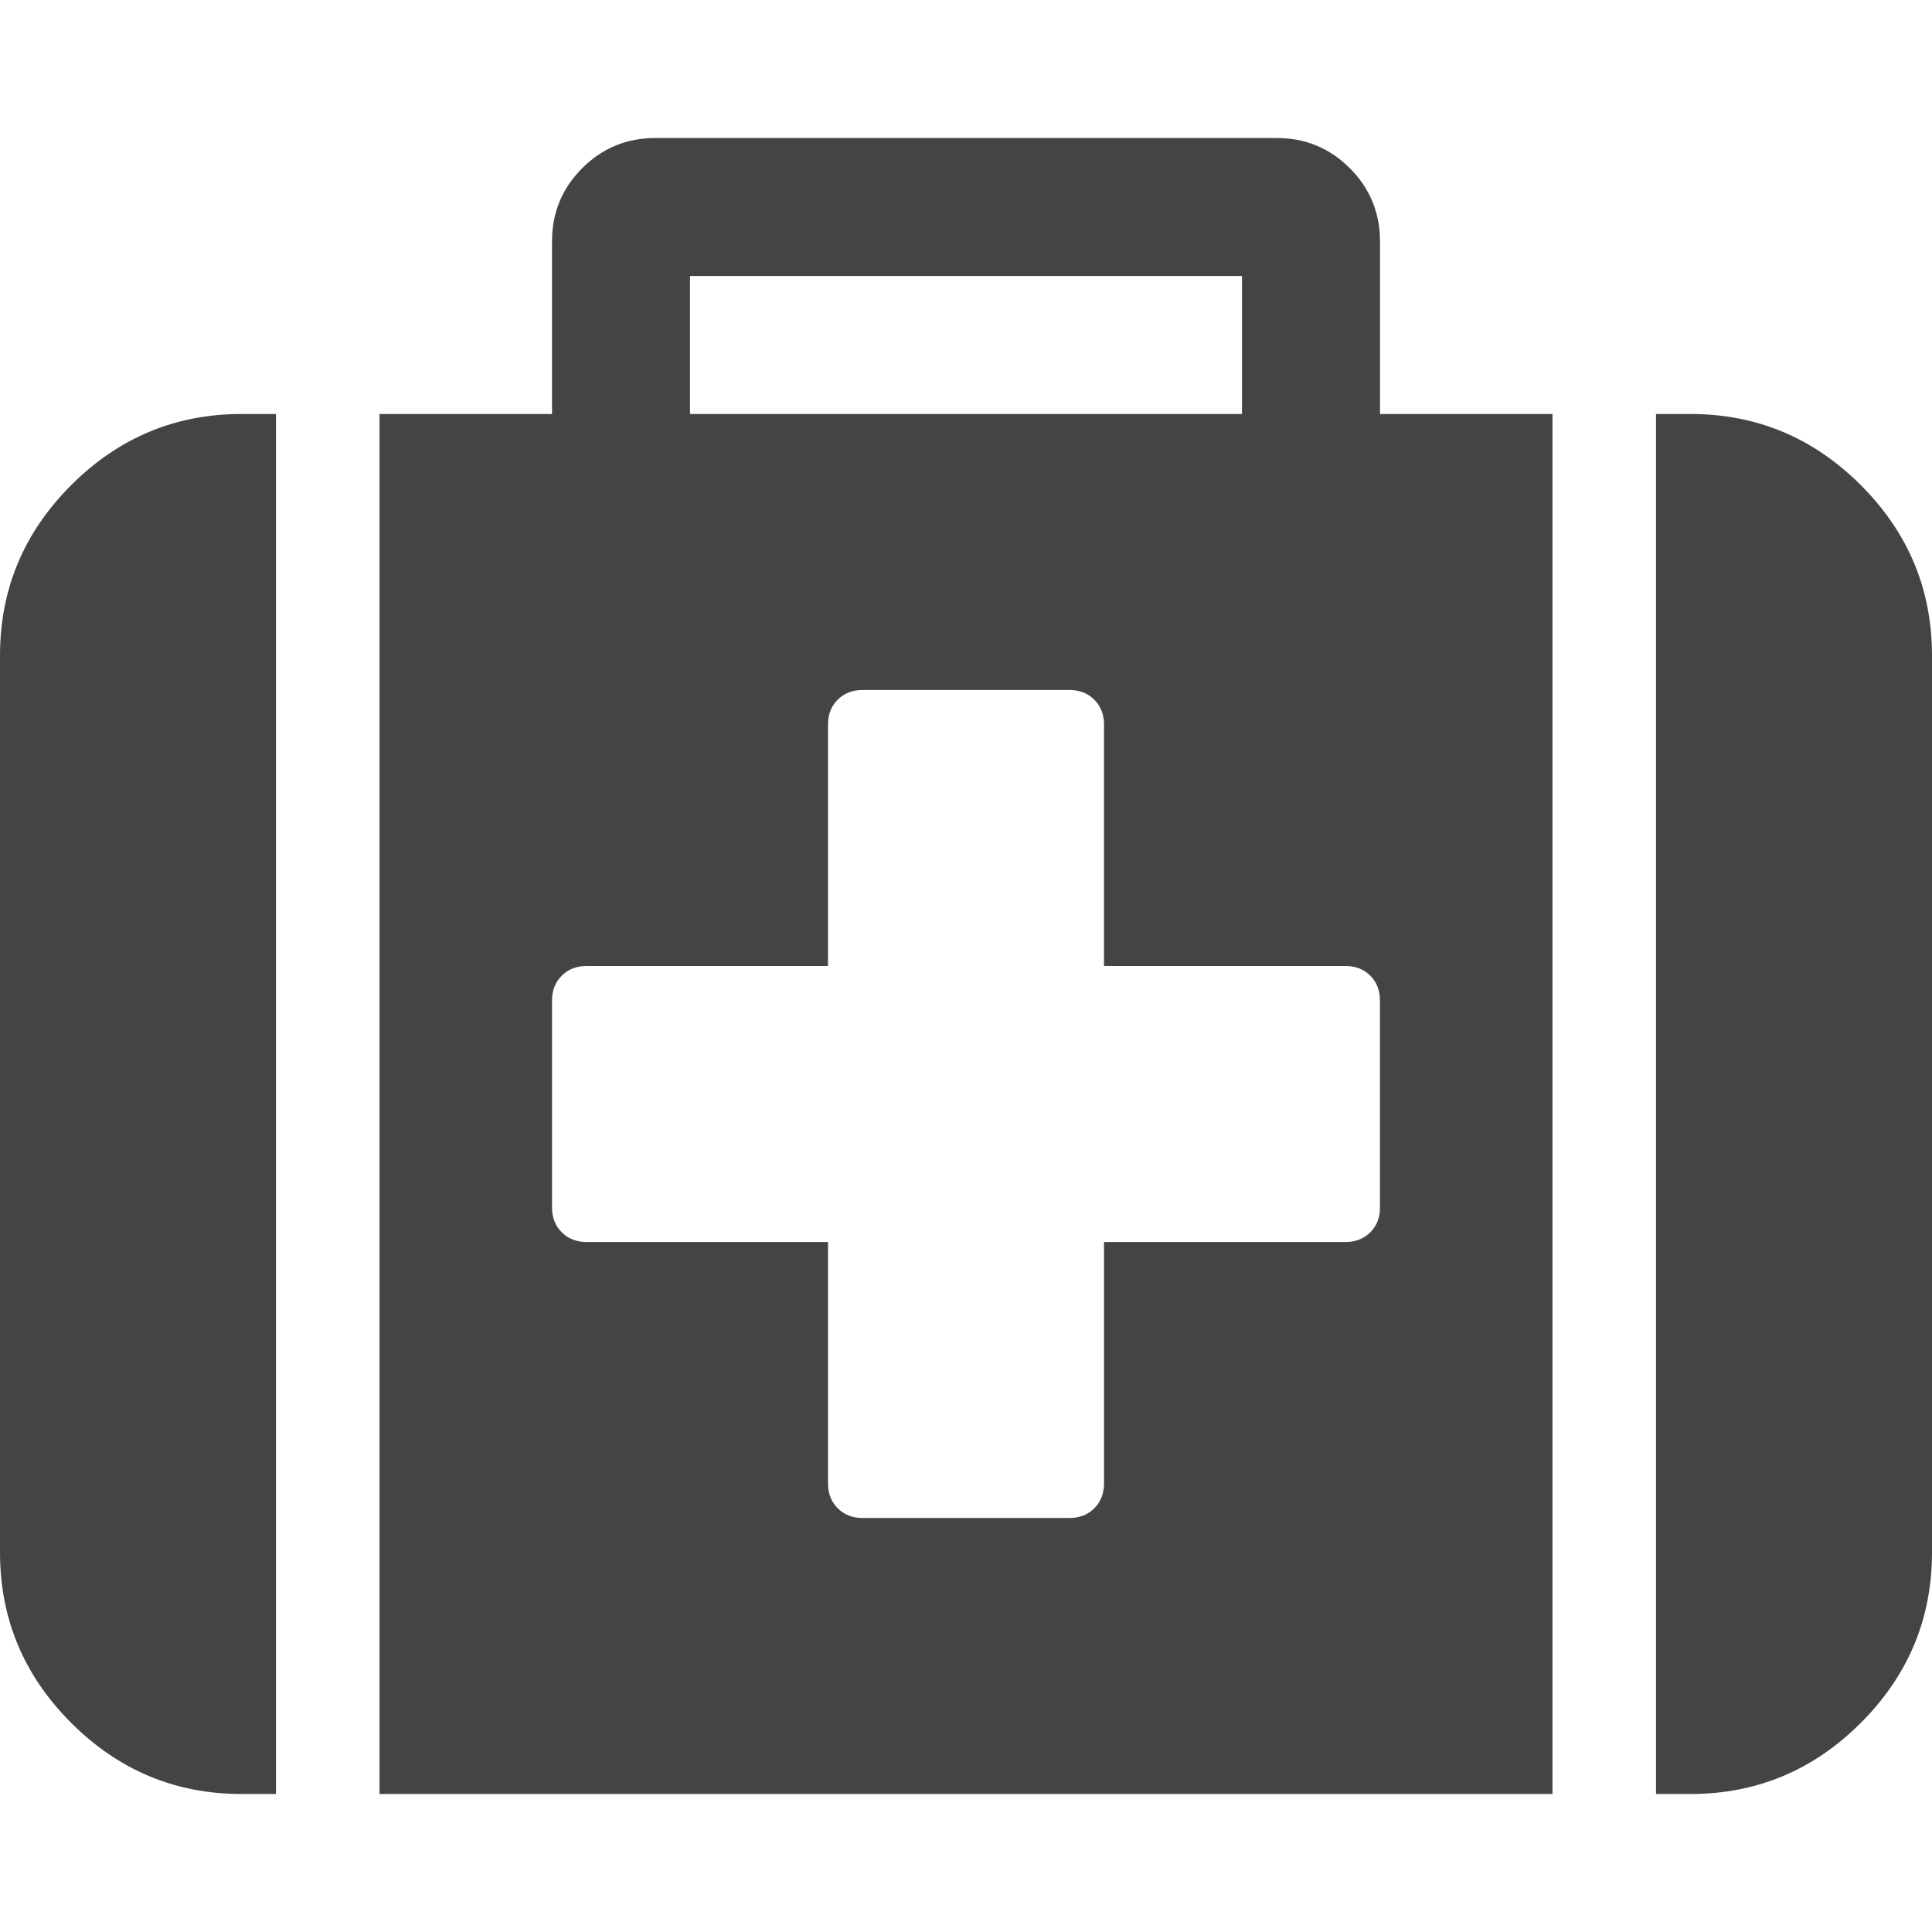
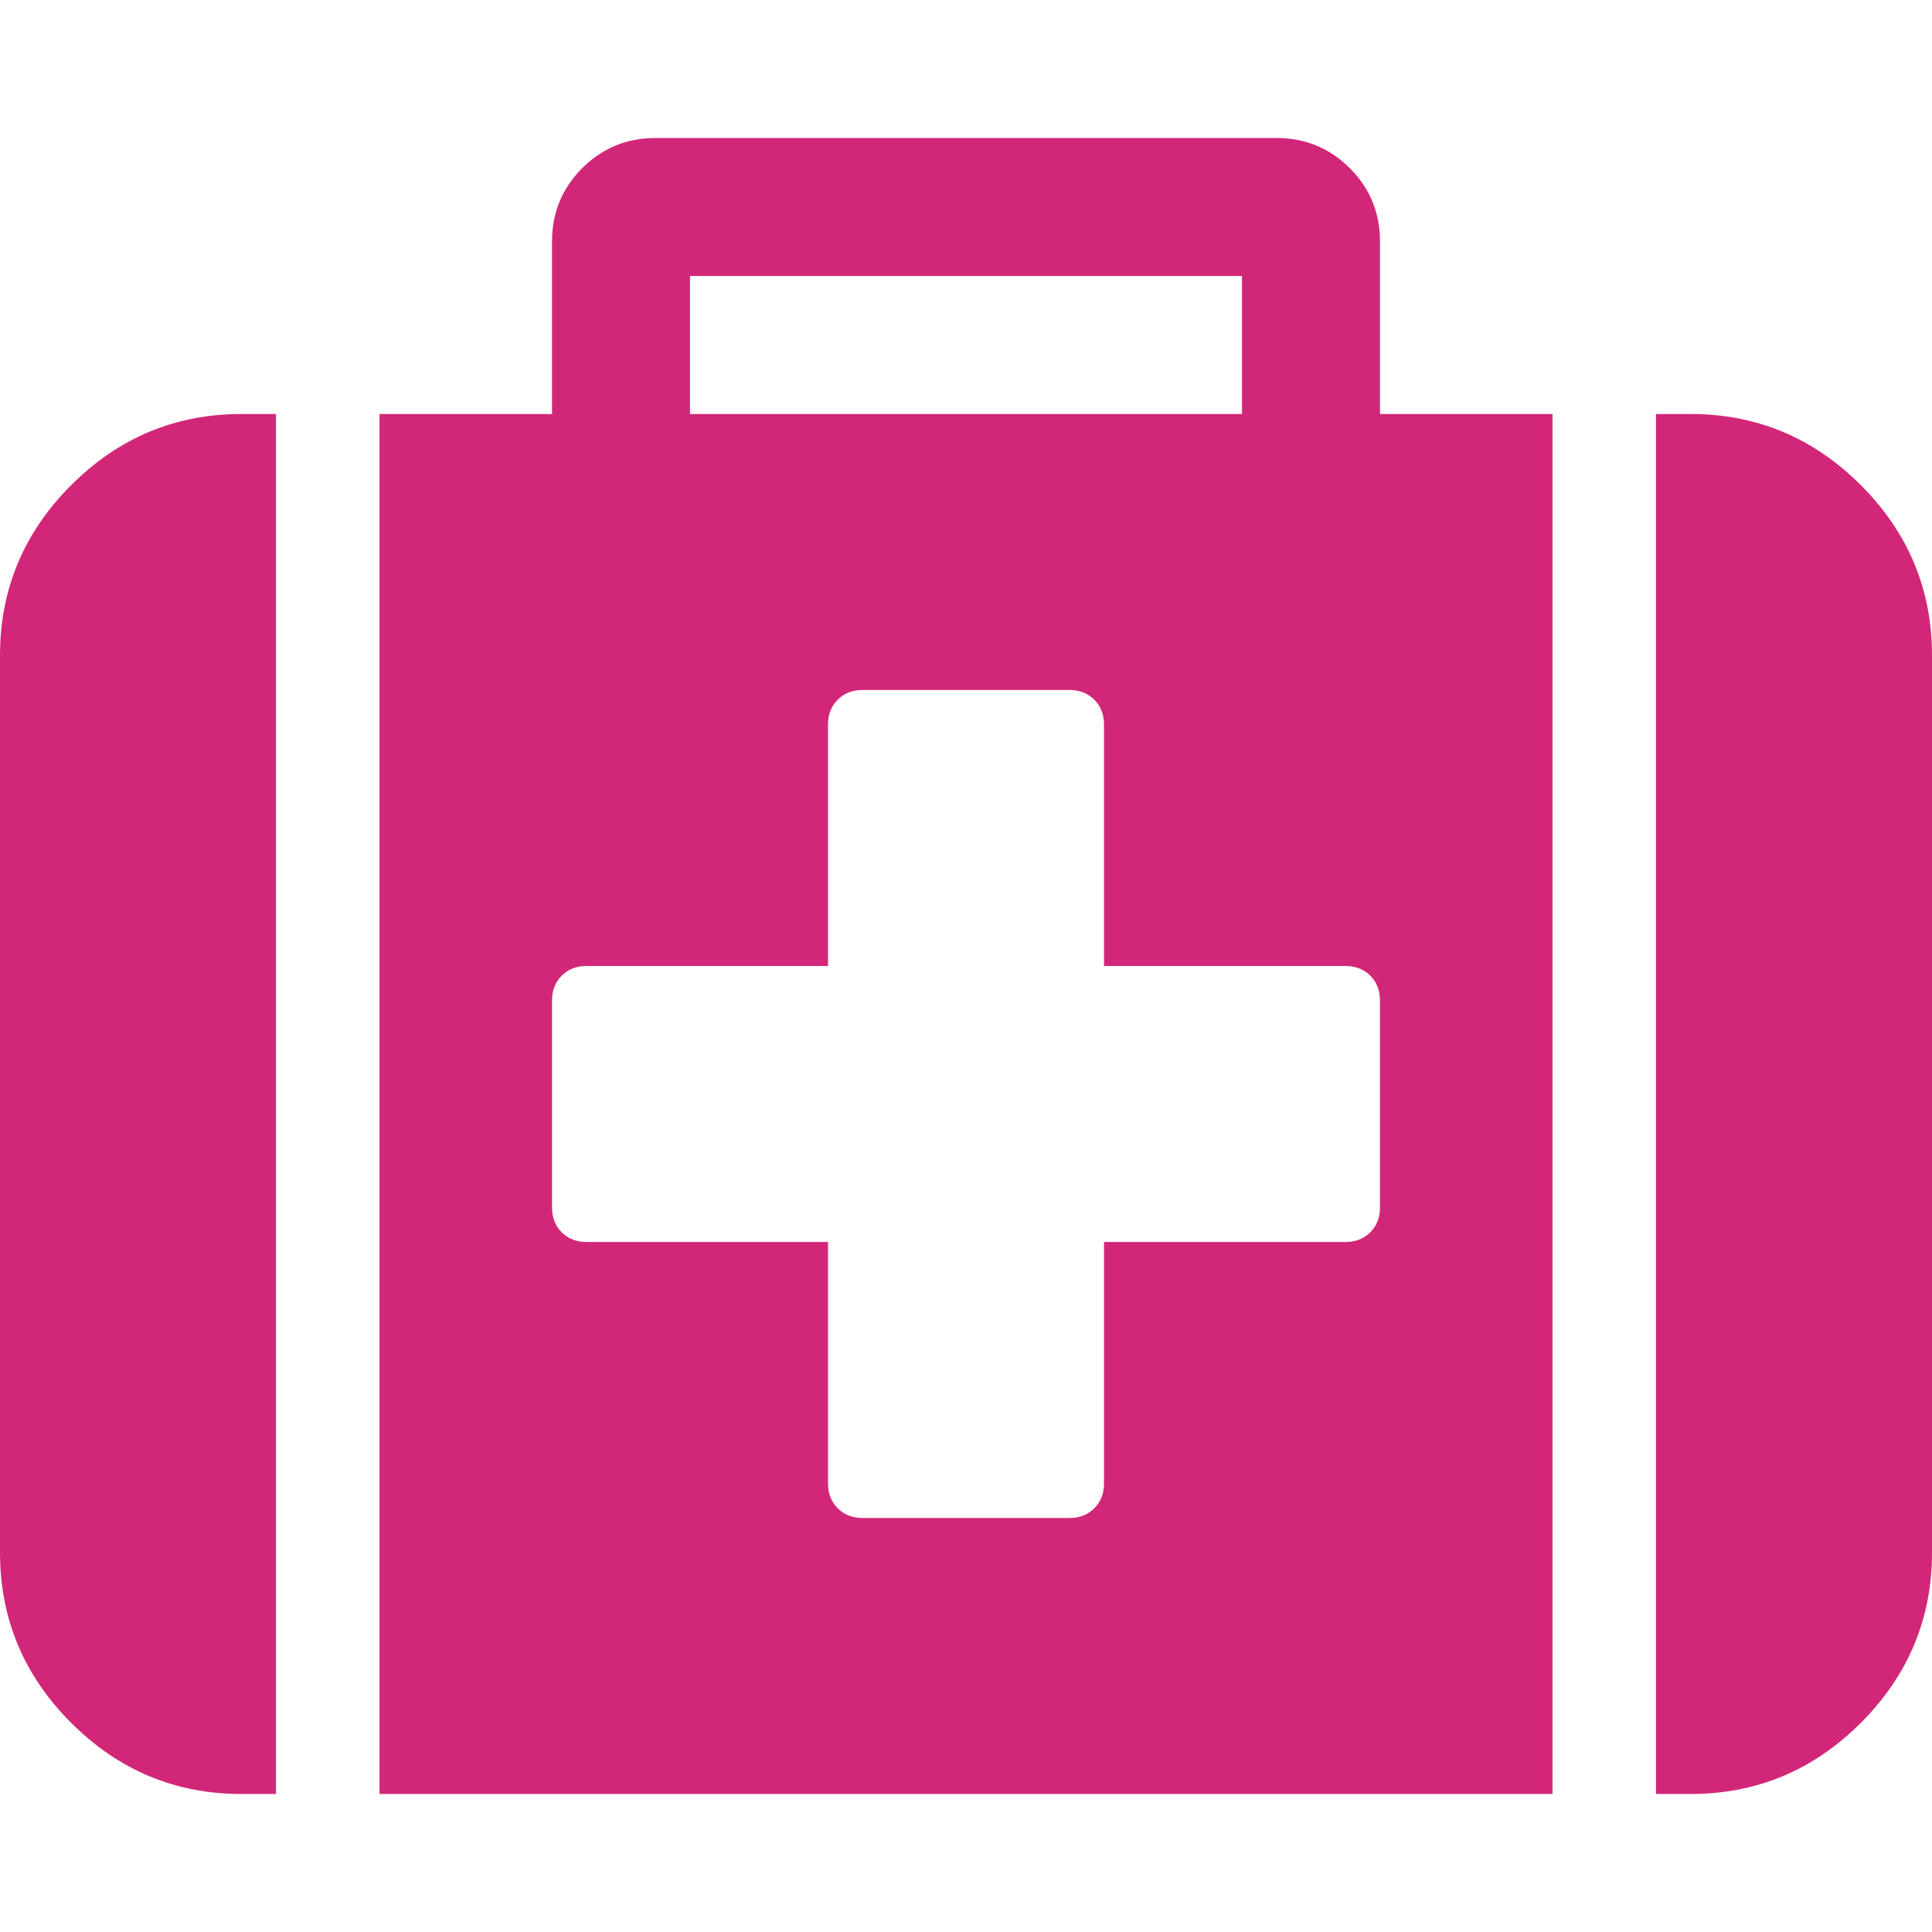
<svg xmlns="http://www.w3.org/2000/svg" version="1.1" x="0px" y="0px" width="16px" height="16px" viewBox="0 0 511.626 511.627" style="enable-background:new 0 0 511.626 511.627;" xml:space="preserve">
  <g>
-     <path d="M18.842,128.478C6.28,141.041,0,156.078,0,173.586v237.54c0,17.512,6.28,32.549,18.842,45.111    c12.563,12.562,27.6,18.843,45.111,18.843h9.136V109.632h-9.136C46.438,109.632,31.402,115.916,18.842,128.478z" fill="#444444" />
-     <path d="M365.446,63.953c0-7.614-2.663-14.084-7.994-19.414c-5.325-5.33-11.8-7.993-19.411-7.993H173.589    c-7.612,0-14.083,2.663-19.414,7.993c-5.33,5.327-7.994,11.799-7.994,19.414v45.679H100.5V475.08h310.625V109.632h-45.679V63.953z     M182.725,73.089h146.179v36.543H182.725V73.089z M365.446,319.765c0,2.67-0.855,4.853-2.567,6.571    c-1.711,1.707-3.9,2.566-6.563,2.566h-63.953v63.953c0,2.662-0.862,4.853-2.573,6.563c-1.704,1.711-3.895,2.567-6.561,2.567    H228.41c-2.667,0-4.854-0.856-6.567-2.567c-1.711-1.711-2.568-3.901-2.568-6.563v-63.953h-63.953    c-2.668,0-4.854-0.859-6.567-2.566c-1.714-1.719-2.57-3.901-2.57-6.571v-54.815c0-2.67,0.856-4.859,2.57-6.571    c1.709-1.709,3.899-2.564,6.562-2.564h63.953V191.86c0-2.666,0.856-4.853,2.57-6.567c1.713-1.713,3.899-2.568,6.567-2.568h54.818    c2.665,0,4.855,0.855,6.563,2.568c1.711,1.714,2.573,3.901,2.573,6.567v63.954h63.953c2.663,0,4.853,0.855,6.563,2.564    c1.708,1.712,2.563,3.901,2.563,6.571v54.815H365.446z" fill="#444444" />
-     <path d="M492.785,128.478c-12.563-12.562-27.601-18.846-45.111-18.846h-9.137V475.08h9.137c17.511,0,32.548-6.28,45.111-18.843    c12.559-12.562,18.842-27.6,18.842-45.111v-237.54C511.626,156.078,505.343,141.041,492.785,128.478z" fill="#444444" />
+     <path d="M18.842,128.478C6.28,141.041,0,156.078,0,173.586v237.54c0,17.512,6.28,32.549,18.842,45.111    c12.563,12.562,27.6,18.843,45.111,18.843h9.136V109.632h-9.136C46.438,109.632,31.402,115.916,18.842,128.478z" fill="#D22778" />
+     <path d="M365.446,63.953c0-7.614-2.663-14.084-7.994-19.414c-5.325-5.33-11.8-7.993-19.411-7.993H173.589    c-7.612,0-14.083,2.663-19.414,7.993c-5.33,5.327-7.994,11.799-7.994,19.414v45.679H100.5V475.08h310.625V109.632h-45.679V63.953z     M182.725,73.089h146.179v36.543H182.725V73.089z M365.446,319.765c0,2.67-0.855,4.853-2.567,6.571    c-1.711,1.707-3.9,2.566-6.563,2.566h-63.953v63.953c0,2.662-0.862,4.853-2.573,6.563c-1.704,1.711-3.895,2.567-6.561,2.567    H228.41c-2.667,0-4.854-0.856-6.567-2.567c-1.711-1.711-2.568-3.901-2.568-6.563v-63.953h-63.953    c-2.668,0-4.854-0.859-6.567-2.566c-1.714-1.719-2.57-3.901-2.57-6.571v-54.815c0-2.67,0.856-4.859,2.57-6.571    c1.709-1.709,3.899-2.564,6.562-2.564h63.953V191.86c0-2.666,0.856-4.853,2.57-6.567c1.713-1.713,3.899-2.568,6.567-2.568h54.818    c2.665,0,4.855,0.855,6.563,2.568c1.711,1.714,2.573,3.901,2.573,6.567v63.954h63.953c2.663,0,4.853,0.855,6.563,2.564    c1.708,1.712,2.563,3.901,2.563,6.571v54.815H365.446z" fill="#D22778" />
+     <path d="M492.785,128.478c-12.563-12.562-27.601-18.846-45.111-18.846h-9.137V475.08h9.137c17.511,0,32.548-6.28,45.111-18.843    c12.559-12.562,18.842-27.6,18.842-45.111v-237.54C511.626,156.078,505.343,141.041,492.785,128.478z" fill="#D22778" />
  </g>
</svg>
